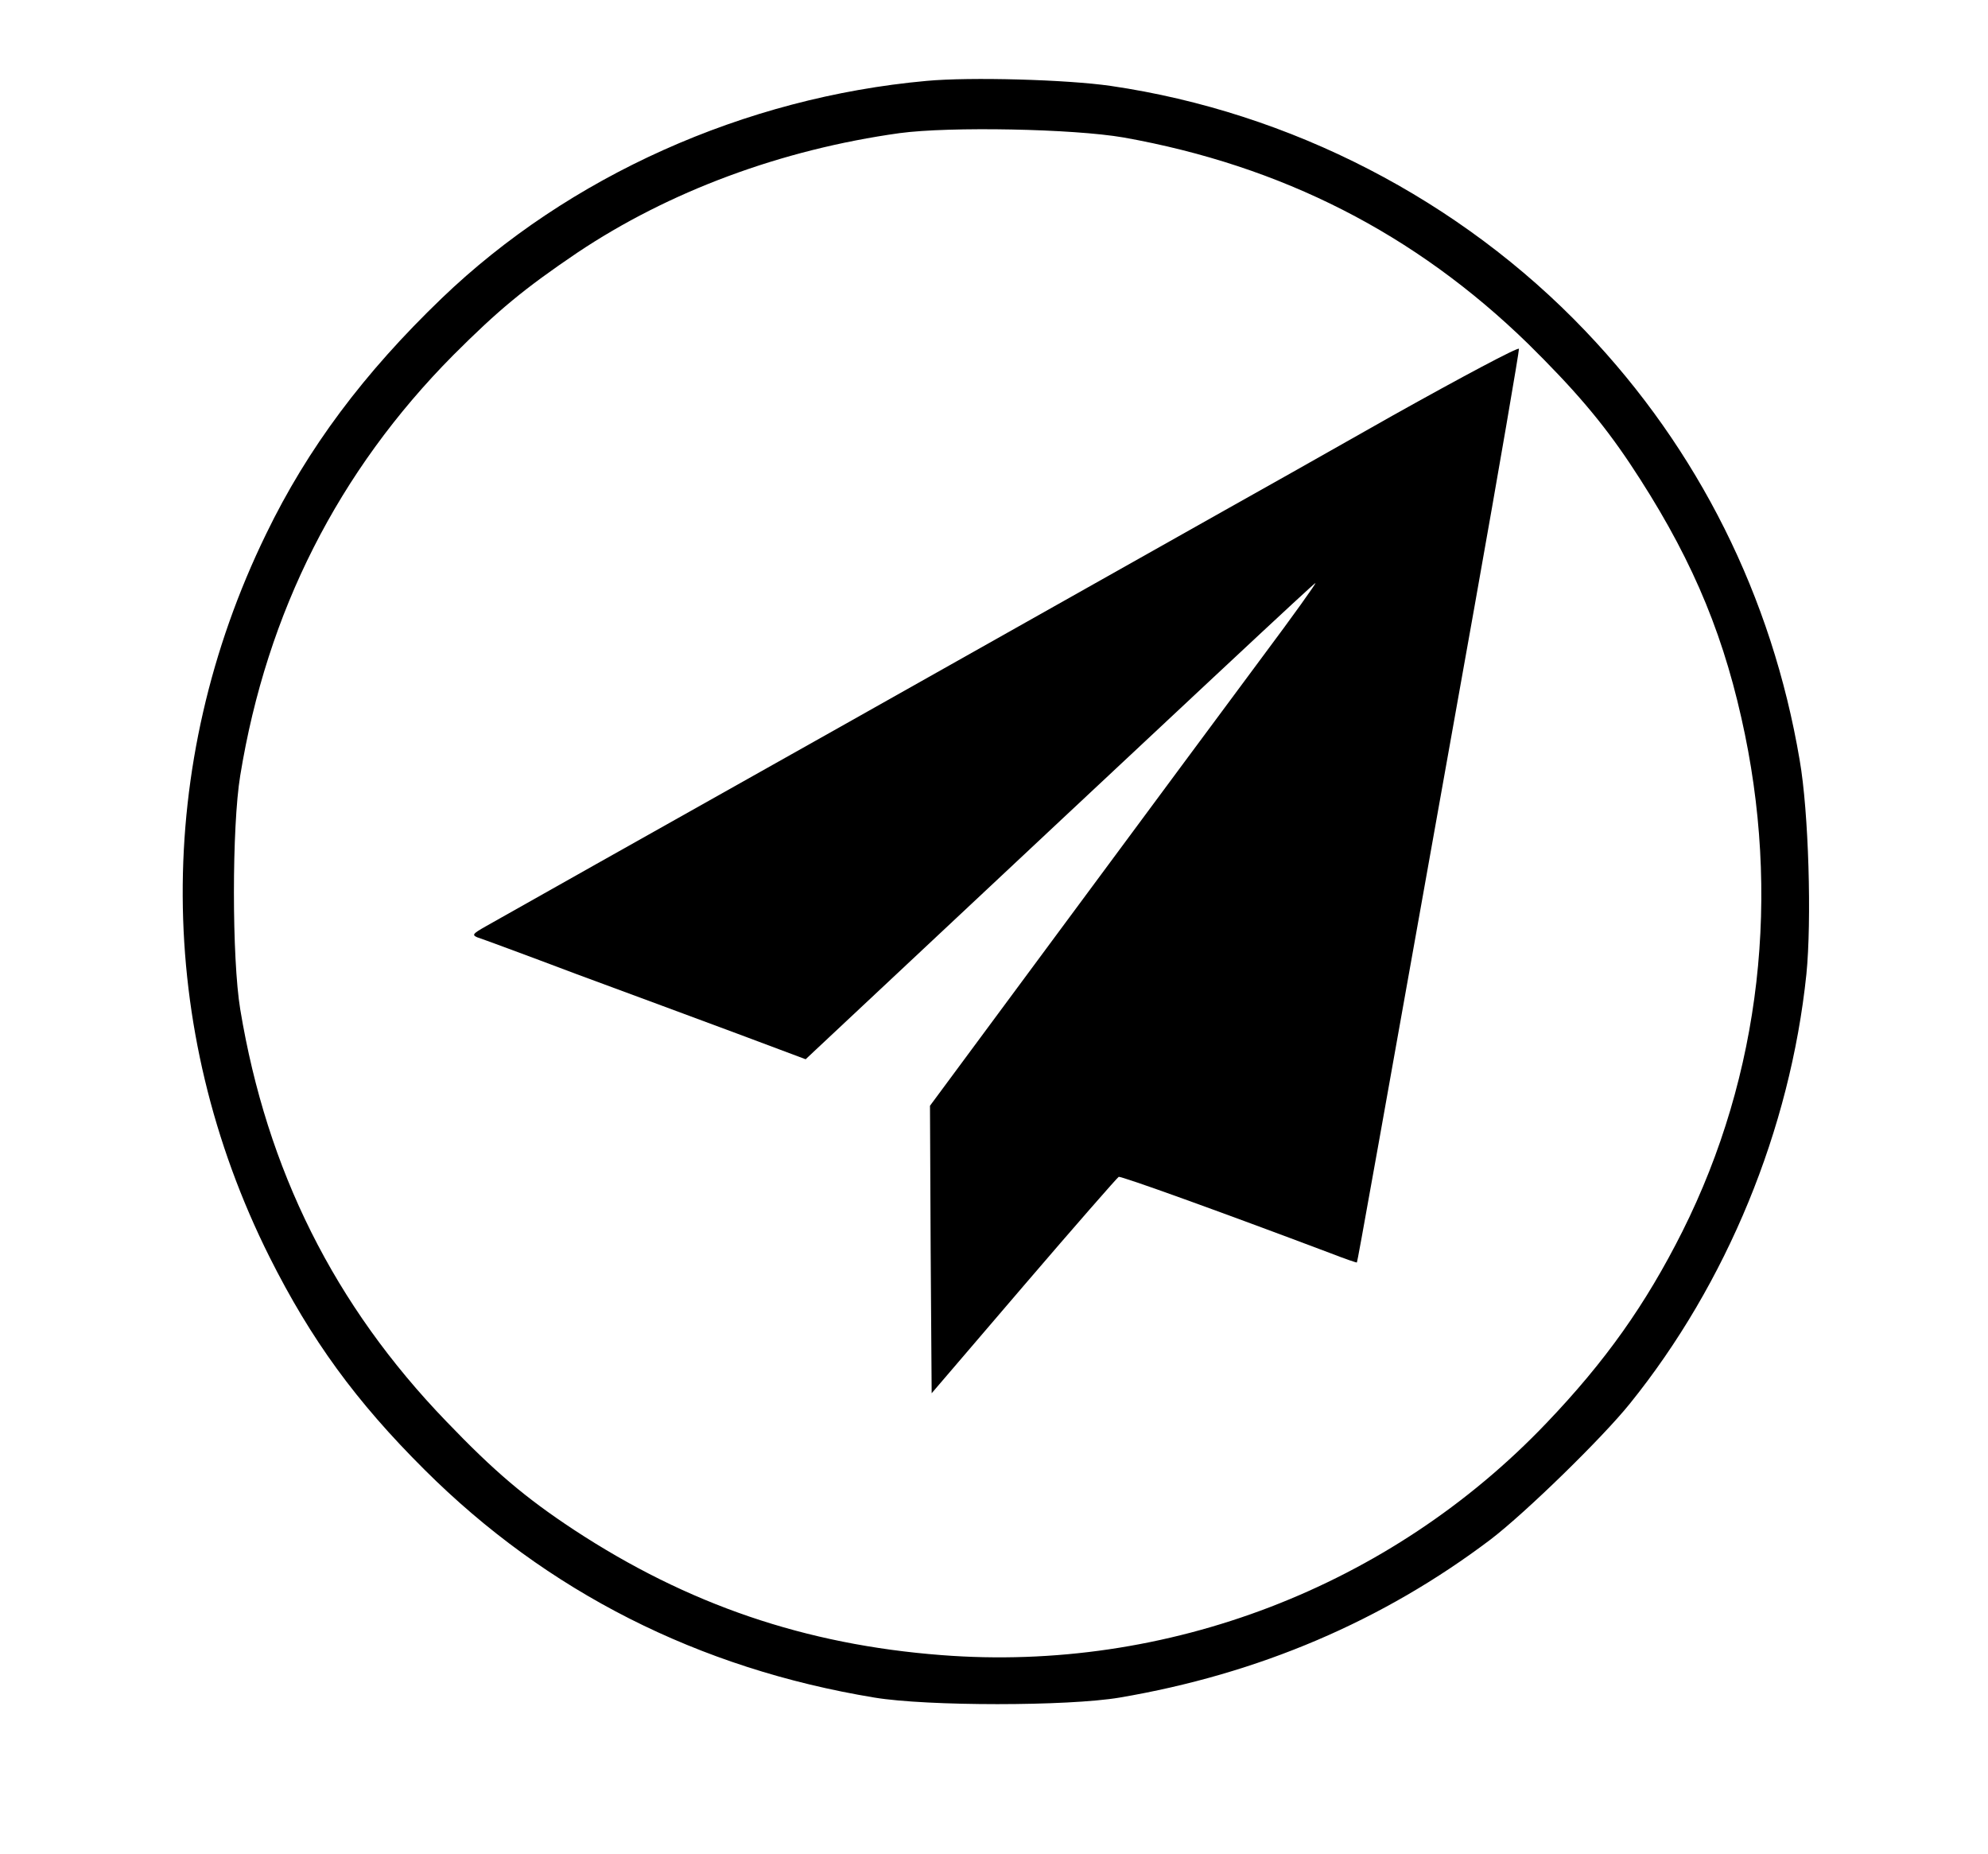
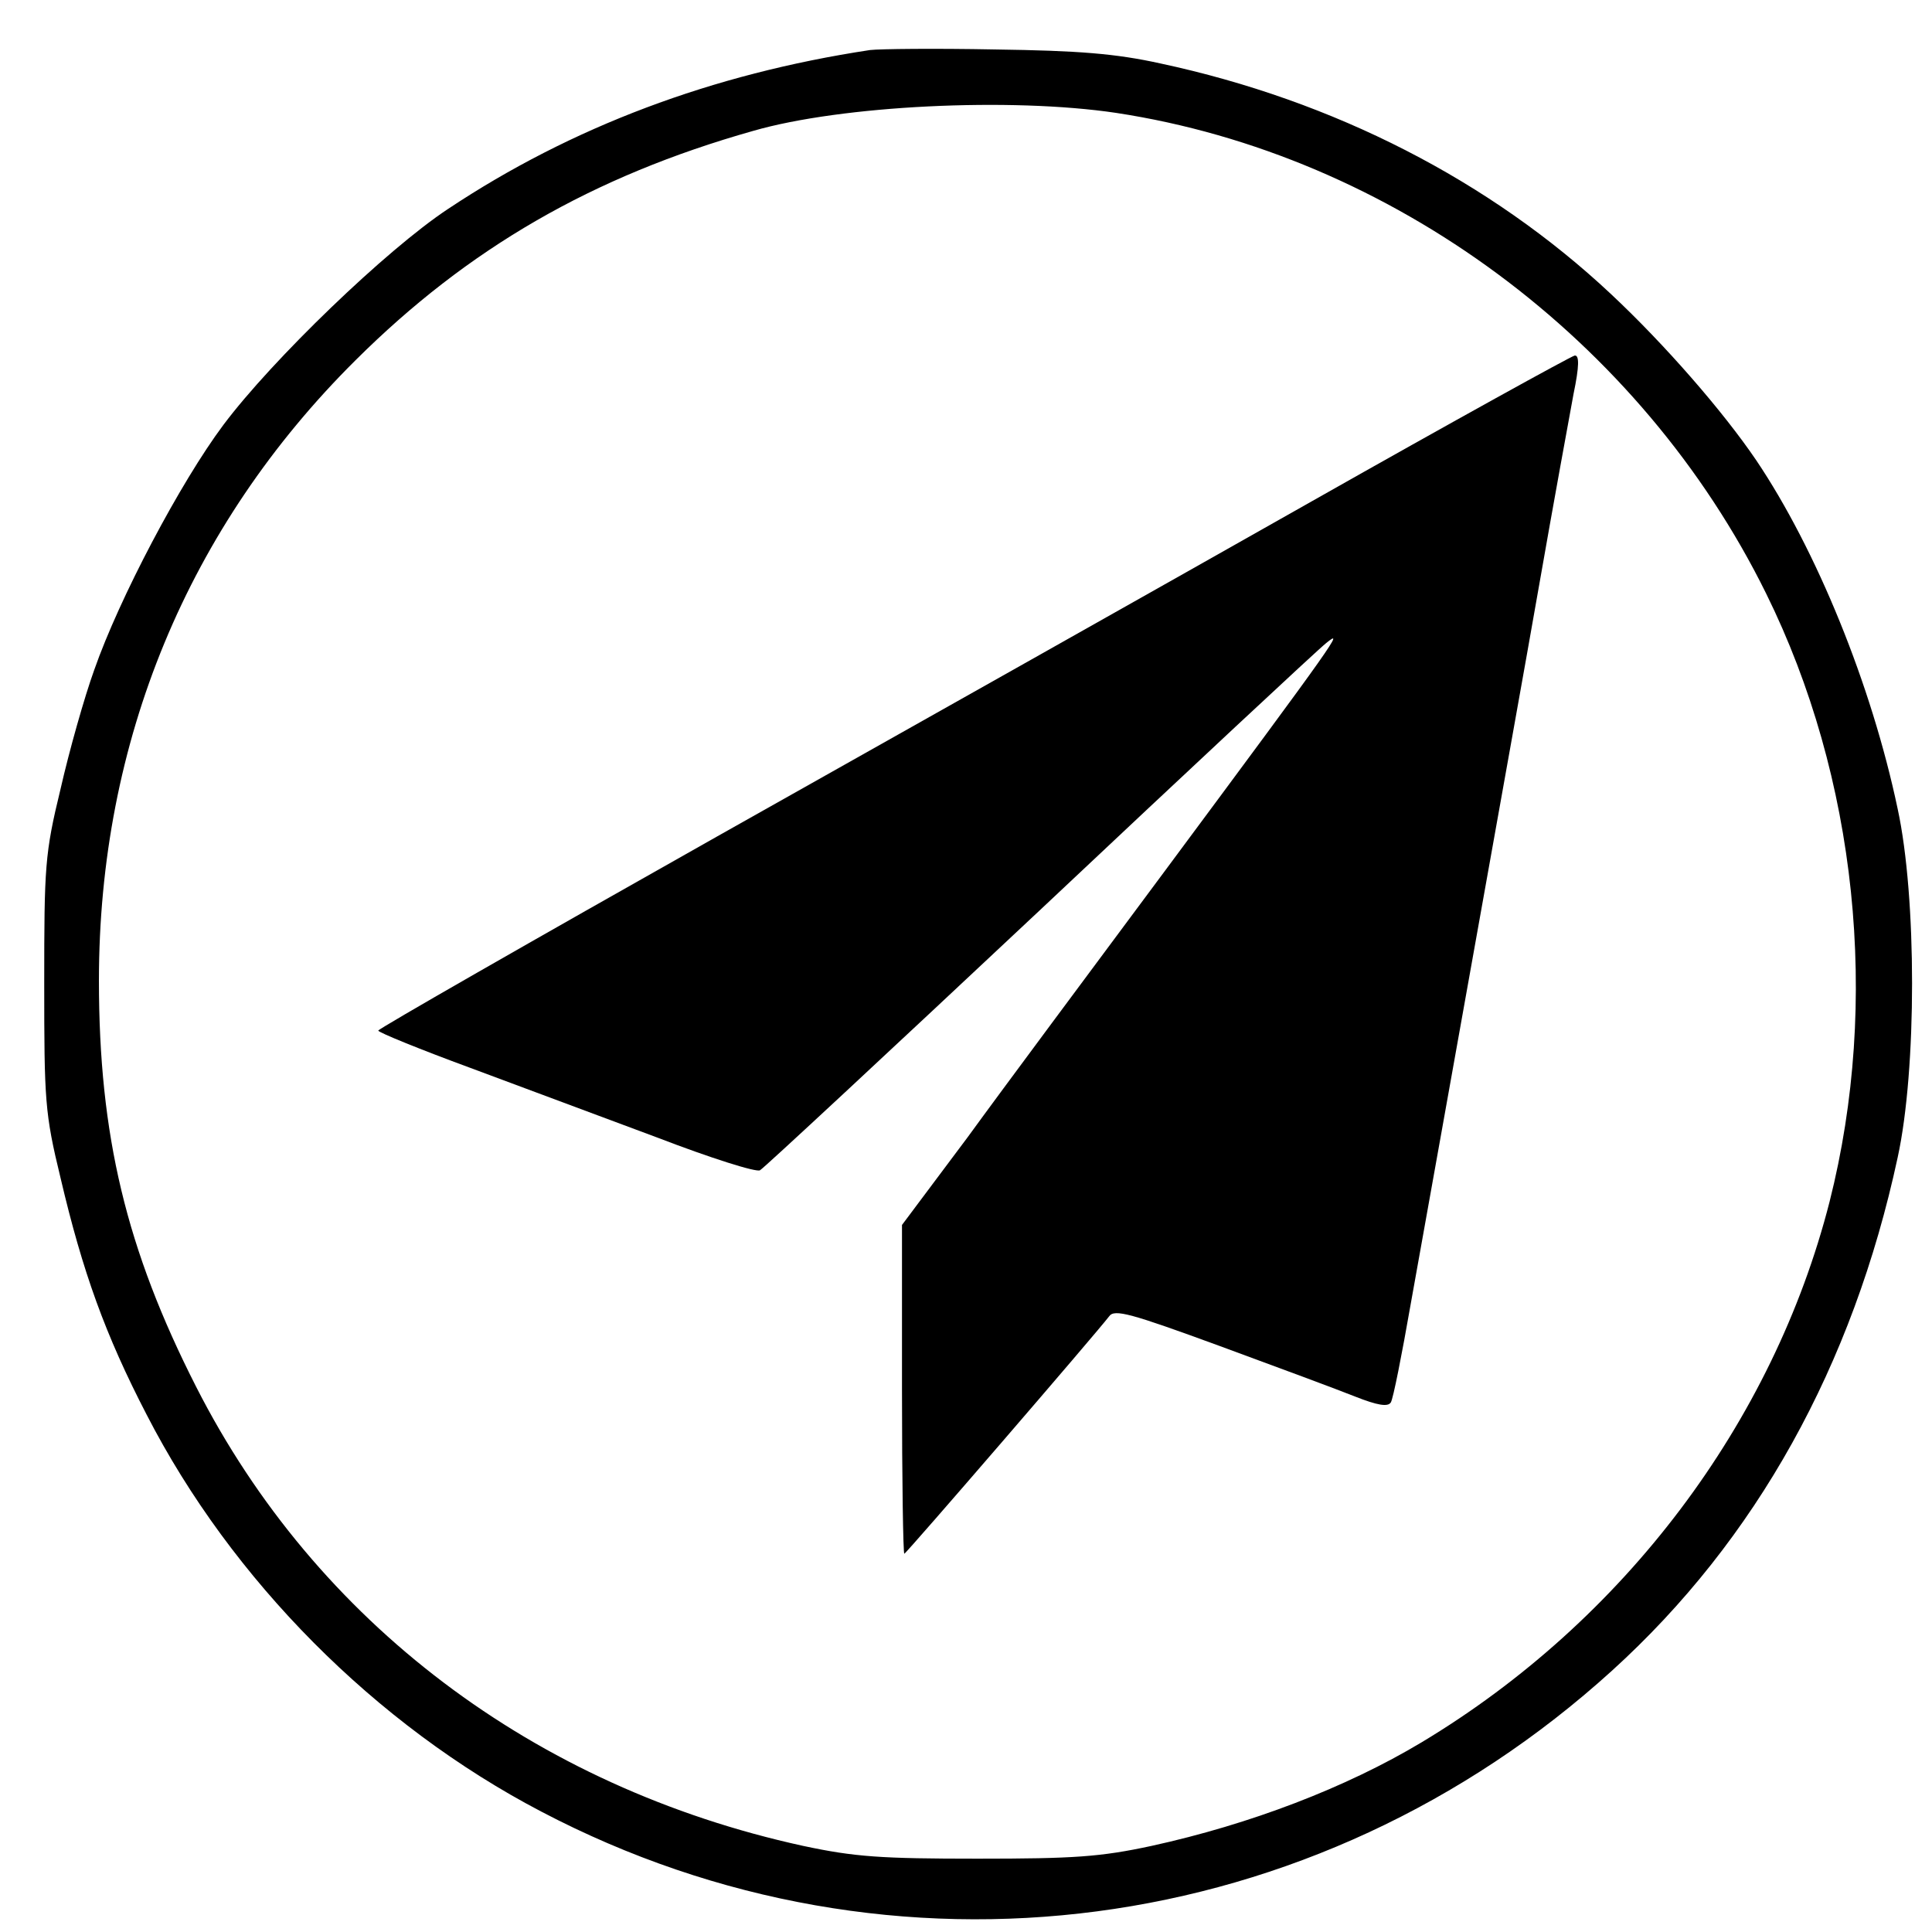
- <svg xmlns="http://www.w3.org/2000/svg" version="1.0" width="590pt" height="550pt" viewBox="0 0 590 550" preserveAspectRatio="xMidYMid meet">
-   <g transform="translate(0,550) scale(0.1,-0.1)" fill="#000000" stroke="none">
-     <path d="M2750 5260 c-541 -49 -1062 -283 -1439 -645 -231 -222 -398 -445 -521 -699 -334 -685 -330 -1467 10 -2146 123 -245 256 -428 460 -631 363 -362 813 -590 1335 -676 157 -26 574 -26 728 0 412 70 781 227 1102 470 103 79 329 299 412 402 288 357 476 814 524 1274 16 159 7 482 -20 636 -82 485 -301 922 -636 1273 -371 389 -875 649 -1408 727 -131 19 -417 27 -547 15z m585 -168 c470 -84 864 -285 1199 -611 138 -136 220 -232 303 -356 171 -257 269 -479 331 -755 119 -524 58 -1059 -175 -1524 -109 -217 -229 -386 -403 -568 -464 -487 -1127 -741 -1796 -689 -404 31 -753 150 -1091 372 -144 95 -236 173 -378 321 -333 345 -533 746 -612 1223 -25 151 -25 543 0 694 79 485 291 903 632 1247 134 134 210 197 368 304 272 182 605 306 957 355 149 20 515 13 665 -13z" />
-     <path d="M4135 4268 c-203 -115 -428 -242 -500 -282 -71 -40 -584 -329 -1140 -642 -555 -312 -1030 -579 -1054 -593 -37 -21 -41 -25 -25 -32 10 -3 143 -52 294 -109 151 -56 366 -135 478 -177 l203 -76 32 30 c1175 1101 1477 1383 1481 1383 3 0 -67 -98 -156 -217 -89 -120 -348 -469 -575 -776 l-413 -558 2 -426 3 -427 274 320 c150 175 277 320 281 322 7 3 301 -103 630 -227 41 -16 76 -28 77 -27 2 2 54 294 349 1946 74 415 133 760 132 765 -2 6 -169 -83 -373 -197z" />
+ <svg xmlns="http://www.w3.org/2000/svg" version="1.0" width="65" height="65" viewBox="0 0 332 330" preserveAspectRatio="xMidYMid meet">
+   <g transform="translate(0,330) scale(0.1,-0.1)" fill="#000000" stroke="none">
+     <path d="M1495 3224 c-271 -41 -513 -132 -725 -273 -106 -70 -302 -259 -386 -371 -74 -99 -179 -298 -222 -421 -17 -47 -43 -139 -58 -205 -27 -111 -28 -133 -28 -334 0 -201 1 -223 28 -334 38 -162 77 -270 148 -407 146 -284 393 -533 678 -682 604 -317 1330 -221 1840 242 248 225 414 524 491 882 33 151 33 447 0 599 -45 214 -140 446 -243 599 -57 84 -157 199 -250 286 -207 194 -475 332 -774 396 -77 17 -141 22 -284 24 -102 2 -198 1 -215 -1z m423 -108 c473 -72 902 -390 1117 -826 156 -316 196 -701 109 -1045 -97 -380 -353 -720 -701 -929 -130 -78 -295 -141 -464 -178 -88 -19 -134 -22 -299 -22 -166 0 -211 3 -300 22 -462 101 -837 384 -1043 789 -120 236 -167 432 -167 698 0 411 153 780 441 1066 193 192 407 316 683 394 152 44 443 58 624 31z" />
+     <path d="M2255 2449 c-242 -137 -702 -396 -1022 -576 -321 -181 -583 -331 -583 -334 0 -3 71 -32 158 -64 86 -32 231 -86 322 -120 91 -35 170 -60 176 -56 6 3 222 204 480 446 257 242 479 449 493 460 31 25 23 13 -279 -394 -124 -167 -276 -371 -337 -455 l-113 -151 0 -282 c0 -156 2 -283 4 -283 3 0 329 378 352 408 9 13 37 5 190 -51 98 -36 203 -75 233 -87 38 -15 56 -18 61 -10 4 6 19 82 34 168 32 179 68 379 131 732 24 135 65 362 90 505 25 143 52 290 59 328 10 48 10 67 2 66 -6 -1 -209 -113 -451 -250z" />
  </g>
</svg>
